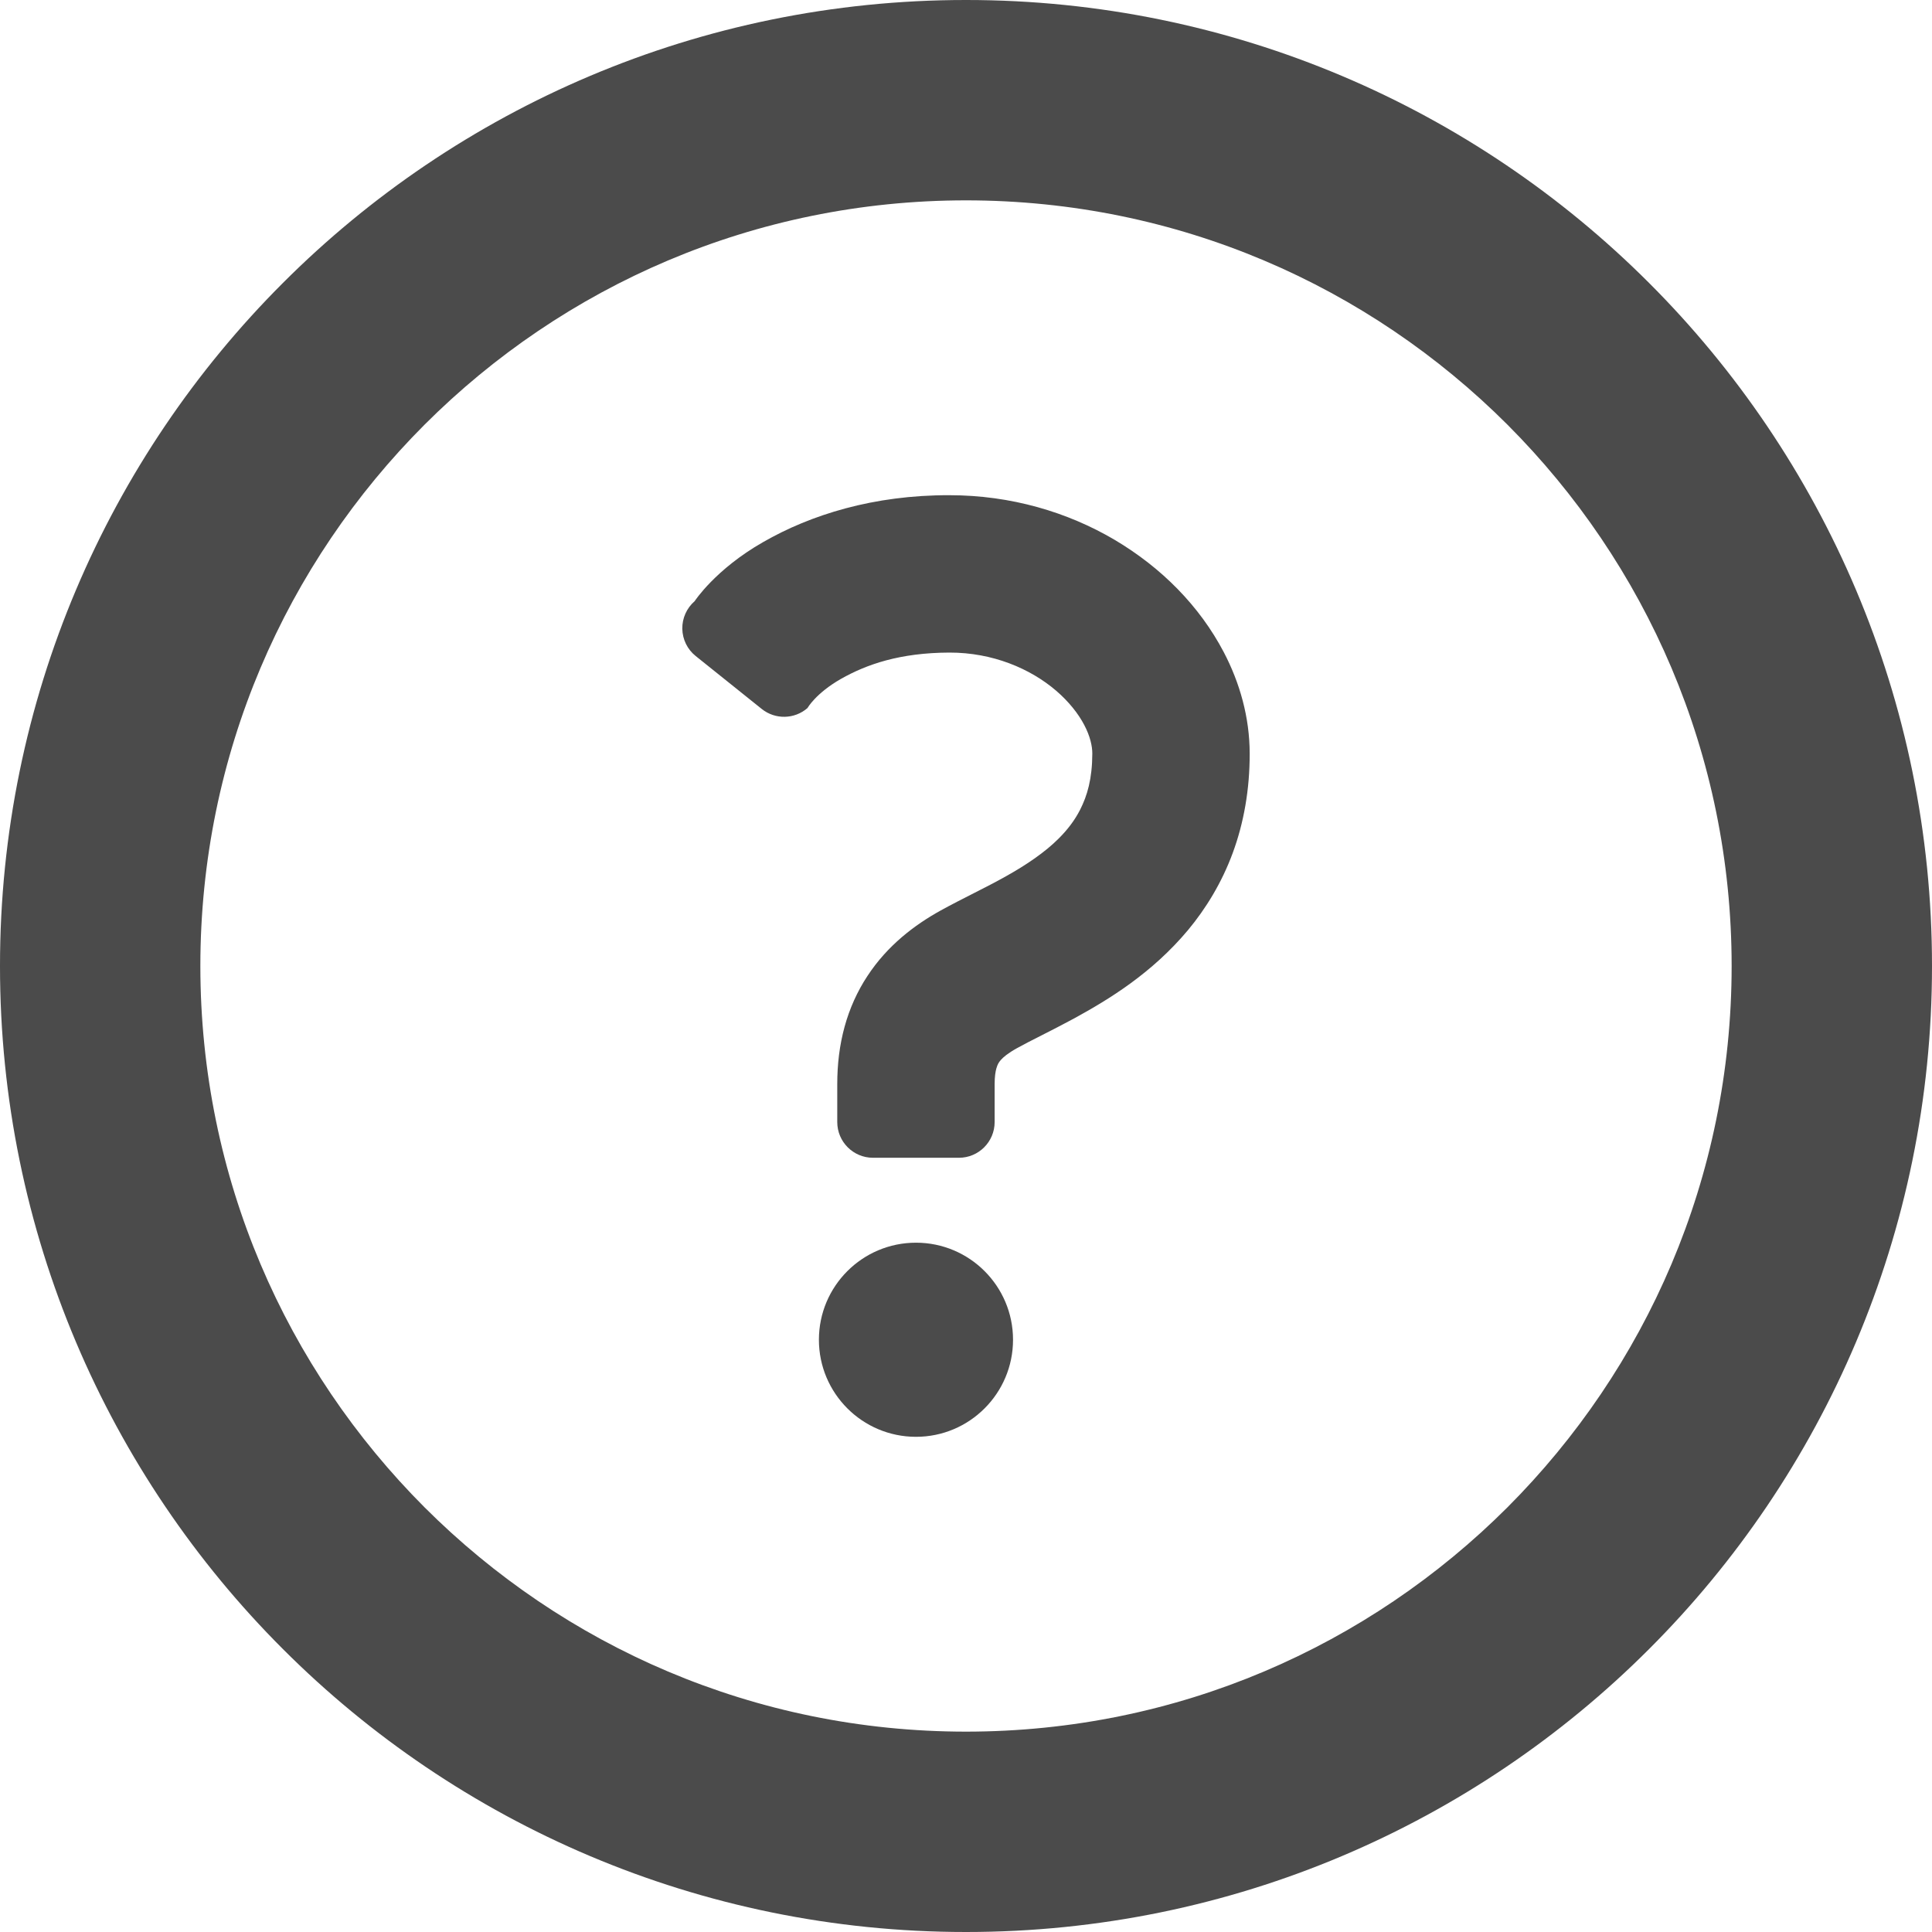
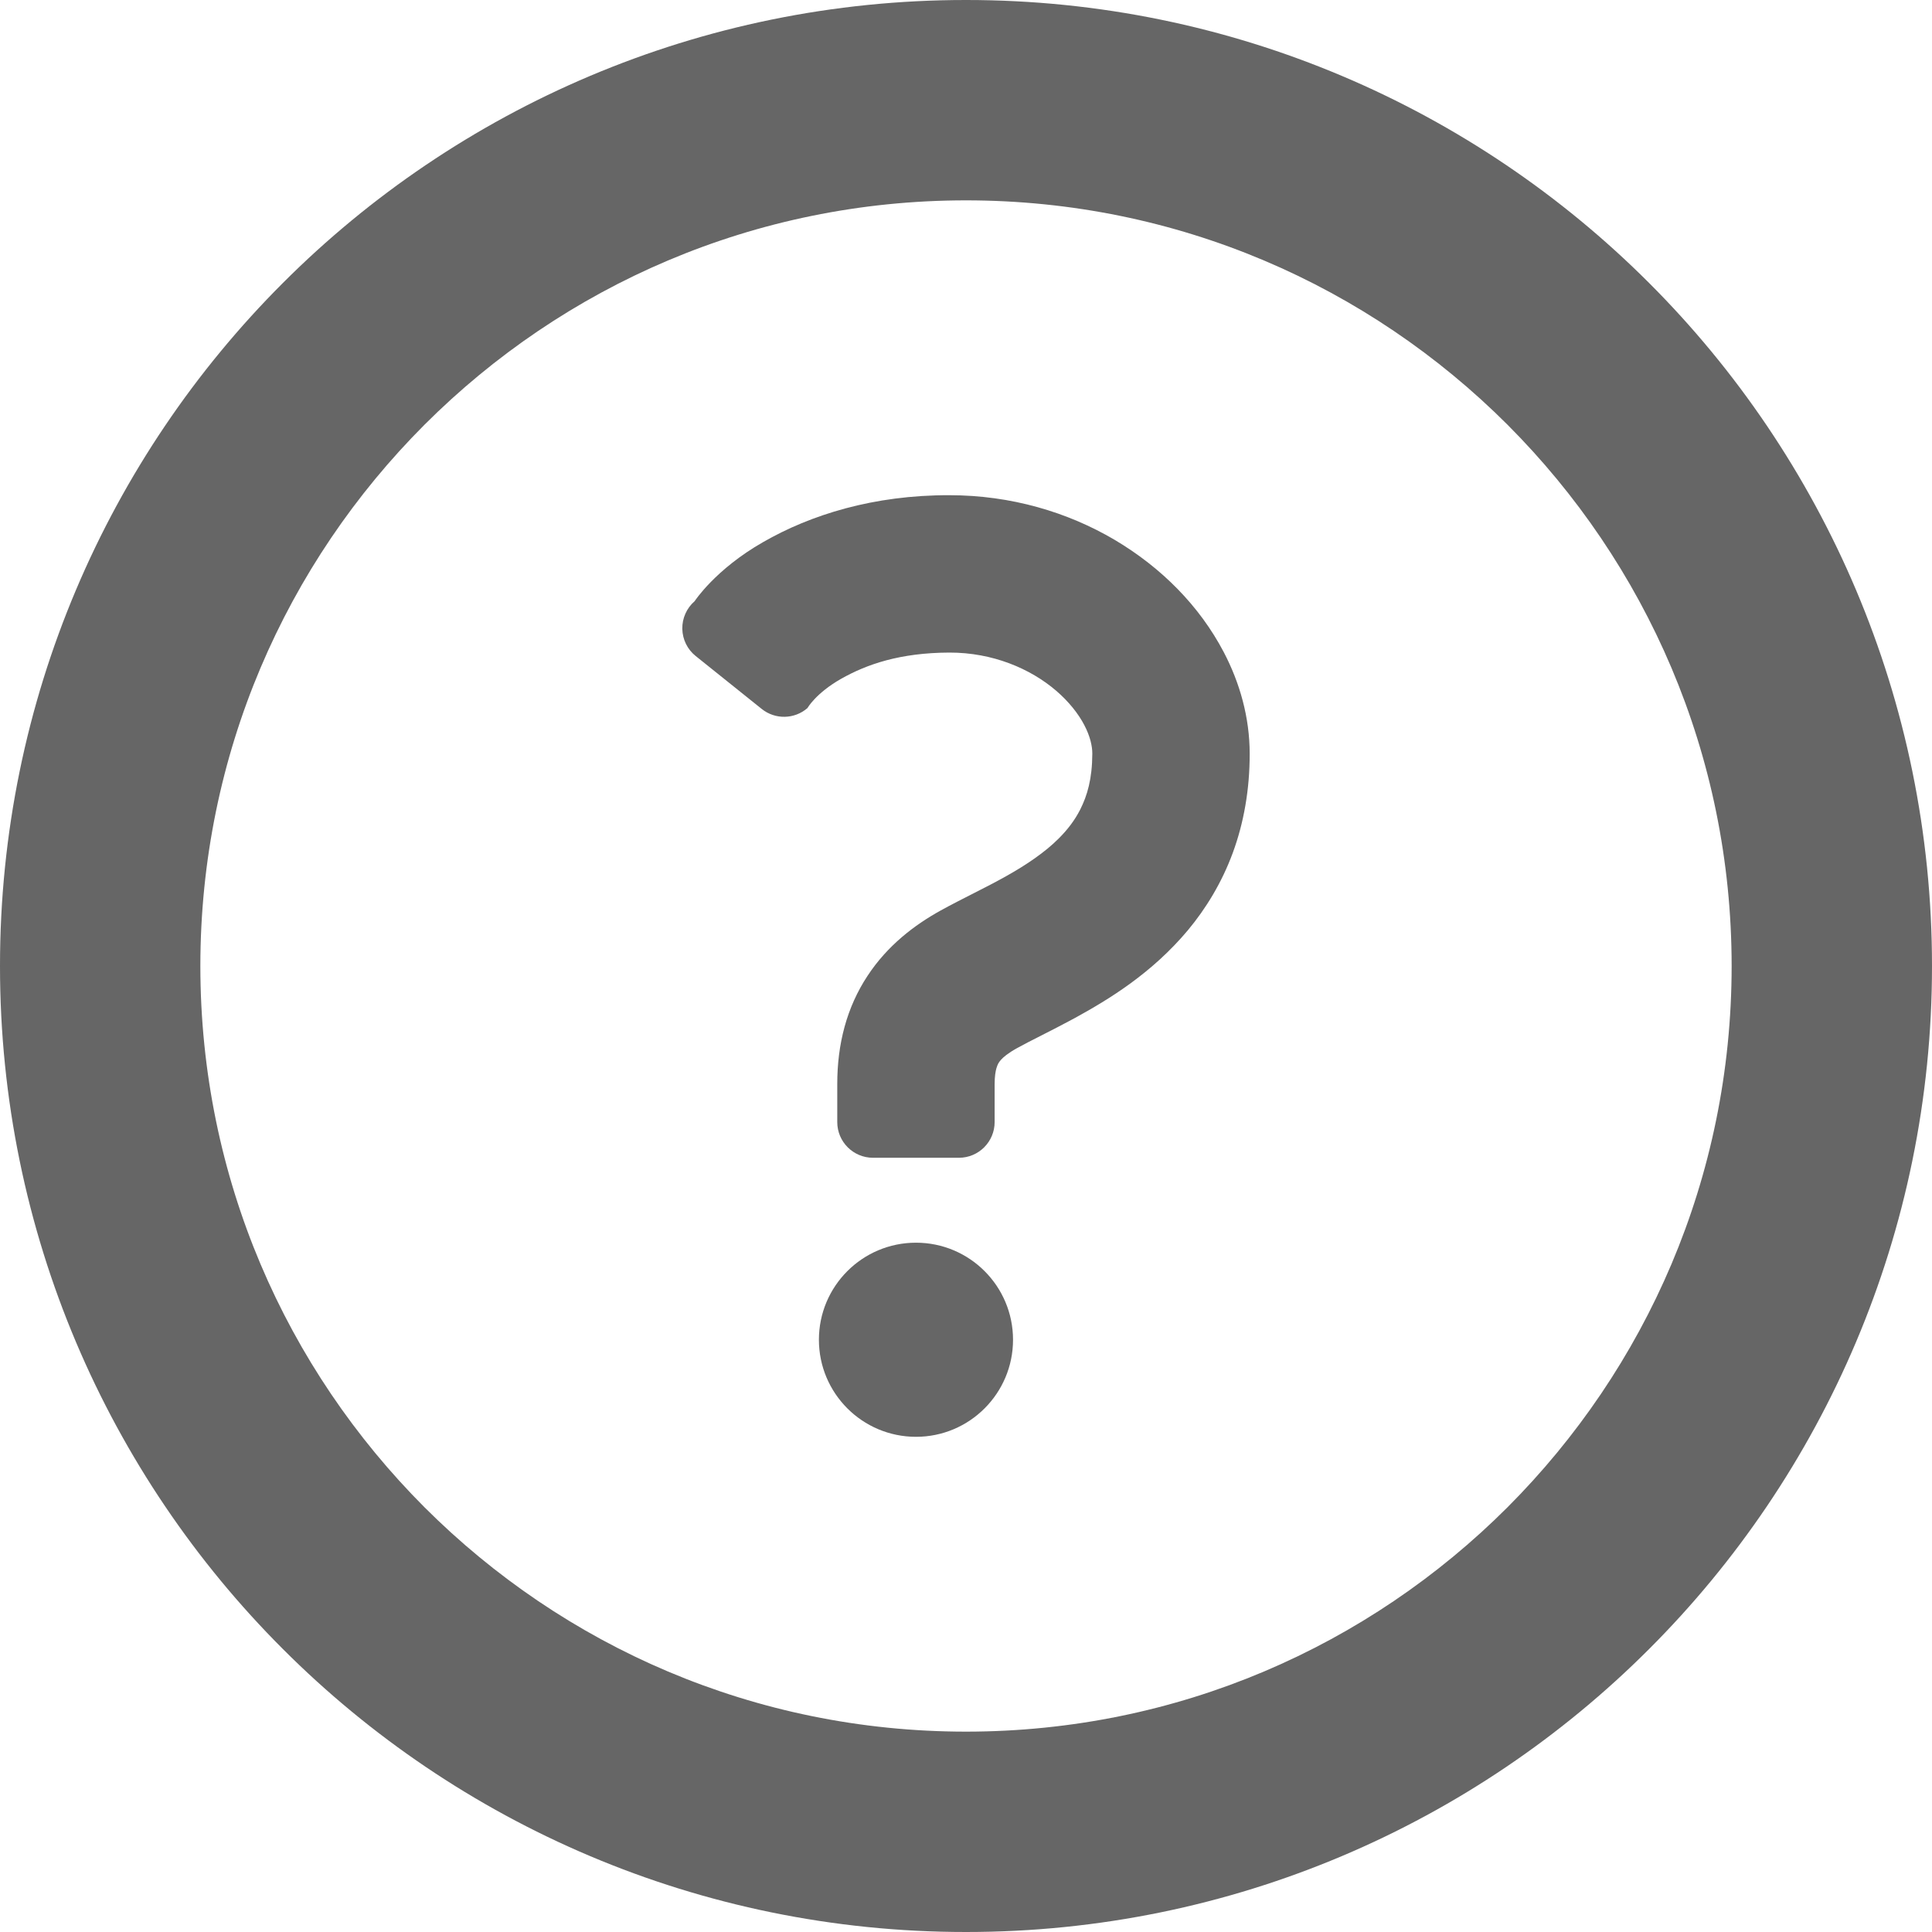
<svg xmlns="http://www.w3.org/2000/svg" version="1.1" id="_x32_" x="0px" y="0px" viewBox="0 0 512 512" xml:space="preserve">
  <style type="text/css">
	.st0{fill:#4B4B4B;}
</style>
  <g>
-     <path class="st0" d="M437.015,74.978C390.77,28.696,326.608-0.014,256,0C185.393-0.014,121.223,28.696,74.982,74.978   C28.696,121.223-0.014,185.393,0,256c-0.014,70.608,28.696,134.778,74.982,181.023C121.226,483.304,185.393,512.015,256,512   c70.608,0.015,134.77-28.696,181.015-74.977c46.288-46.245,75-110.415,74.985-181.023   C512.015,185.393,483.304,121.223,437.015,74.978z M399.474,112.526c36.756,36.8,59.415,87.356,59.429,143.474   c-0.014,56.119-22.674,106.674-59.429,143.474c-36.8,36.762-87.363,59.415-143.474,59.429   c-56.114-0.014-106.674-22.667-143.474-59.429c-36.76-36.8-59.415-87.355-59.43-143.474c0.015-56.118,22.67-106.674,59.43-143.474   c36.8-36.763,87.359-59.415,143.474-59.43C312.112,53.112,362.674,75.763,399.474,112.526z" style="fill: rgb(75, 75, 75);" />
-     <path class="st0" d="M242.749,329.326c-14.208,0-25.73,11.519-25.73,25.726c0,14.192,11.522,25.718,25.73,25.718   c14.196,0,25.714-11.526,25.714-25.718C268.463,340.845,256.945,329.326,242.749,329.326z" style="fill: rgb(75, 75, 75);" />
-     <path class="st0" d="M184.363,173.852l17.515,14.037c3.566,2.852,8.674,2.748,12.118-0.252c0,0,2.152-3.889,8.896-7.741   c6.778-3.83,15.57-6.911,28.708-6.956c11.462-0.022,21.459,4.252,28.278,10.097c3.385,2.904,5.918,6.133,7.47,9.11   c1.563,2.986,2.133,5.6,2.126,7.585c-0.03,6.711-1.337,11.104-3.222,14.837c-1.433,2.8-3.303,5.274-5.715,7.674   c-3.596,3.6-8.482,6.926-13.955,9.985c-5.482,3.082-11.389,5.808-17.359,9.096c-6.808,3.778-14.022,9.194-19.345,17.326   c-2.659,4.015-4.737,8.622-6.059,13.466c-1.334,4.867-1.937,9.956-1.937,15.148c0,5.541,0,10.096,0,10.096   c0,5.215,4.237,9.46,9.463,9.46h22.788c5.222,0,9.456-4.245,9.456-9.46c0,0,0-4.555,0-10.096c0-2,0.23-3.296,0.452-4.104   c0.374-1.229,0.585-1.534,1.208-2.282c0.626-0.711,1.896-1.792,4.237-3.088c3.419-1.919,8.915-4.512,15.141-7.882   c9.322-5.096,20.648-12.007,30.204-23.422c4.748-5.703,8.948-12.556,11.86-20.452c2.918-7.904,4.503-16.792,4.489-26.304   c-0.008-9.637-2.622-18.8-6.882-26.926c-6.415-12.207-16.467-22.37-28.919-29.748c-12.448-7.341-27.47-11.822-43.777-11.822   c-20.097-0.052-36.797,5.192-49.396,12.444c-12.656,7.222-18.111,15.629-18.111,15.629c-2.126,1.852-3.326,4.534-3.278,7.341   C180.878,169.467,182.17,172.104,184.363,173.852z" style="fill: rgb(75, 75, 75);" />
+     <path class="st0" d="M437.015,74.978C390.77,28.696,326.608-0.014,256,0C185.393-0.014,121.223,28.696,74.982,74.978   C28.696,121.223-0.014,185.393,0,256c-0.014,70.608,28.696,134.778,74.982,181.023C121.226,483.304,185.393,512.015,256,512   c70.608,0.015,134.77-28.696,181.015-74.977c46.288-46.245,75-110.415,74.985-181.023   C512.015,185.393,483.304,121.223,437.015,74.978z M399.474,112.526c36.756,36.8,59.415,87.356,59.429,143.474   c-0.014,56.119-22.674,106.674-59.429,143.474c-36.8,36.762-87.363,59.415-143.474,59.429   c-56.114-0.014-106.674-22.667-143.474-59.429c-36.76-36.8-59.415-87.355-59.43-143.474c0.015-56.118,22.67-106.674,59.43-143.474   c36.8-36.763,87.359-59.415,143.474-59.43C312.112,53.112,362.674,75.763,399.474,112.526z" style="fill: rgba(0, 0, 0,0.6);" />
+     <path class="st0" d="M242.749,329.326c-14.208,0-25.73,11.519-25.73,25.726c0,14.192,11.522,25.718,25.73,25.718   c14.196,0,25.714-11.526,25.714-25.718C268.463,340.845,256.945,329.326,242.749,329.326z" style="fill: rgba(0, 0, 0,0.6);" />
+     <path class="st0" d="M184.363,173.852l17.515,14.037c3.566,2.852,8.674,2.748,12.118-0.252c0,0,2.152-3.889,8.896-7.741   c6.778-3.83,15.57-6.911,28.708-6.956c11.462-0.022,21.459,4.252,28.278,10.097c3.385,2.904,5.918,6.133,7.47,9.11   c1.563,2.986,2.133,5.6,2.126,7.585c-0.03,6.711-1.337,11.104-3.222,14.837c-1.433,2.8-3.303,5.274-5.715,7.674   c-3.596,3.6-8.482,6.926-13.955,9.985c-5.482,3.082-11.389,5.808-17.359,9.096c-6.808,3.778-14.022,9.194-19.345,17.326   c-2.659,4.015-4.737,8.622-6.059,13.466c-1.334,4.867-1.937,9.956-1.937,15.148c0,5.541,0,10.096,0,10.096   c0,5.215,4.237,9.46,9.463,9.46h22.788c5.222,0,9.456-4.245,9.456-9.46c0,0,0-4.555,0-10.096c0-2,0.23-3.296,0.452-4.104   c0.374-1.229,0.585-1.534,1.208-2.282c0.626-0.711,1.896-1.792,4.237-3.088c3.419-1.919,8.915-4.512,15.141-7.882   c9.322-5.096,20.648-12.007,30.204-23.422c4.748-5.703,8.948-12.556,11.86-20.452c2.918-7.904,4.503-16.792,4.489-26.304   c-0.008-9.637-2.622-18.8-6.882-26.926c-6.415-12.207-16.467-22.37-28.919-29.748c-12.448-7.341-27.47-11.822-43.777-11.822   c-20.097-0.052-36.797,5.192-49.396,12.444c-12.656,7.222-18.111,15.629-18.111,15.629c-2.126,1.852-3.326,4.534-3.278,7.341   C180.878,169.467,182.17,172.104,184.363,173.852z" style="fill: rgba(0, 0, 0,0.6);" />
  </g>
</svg>
